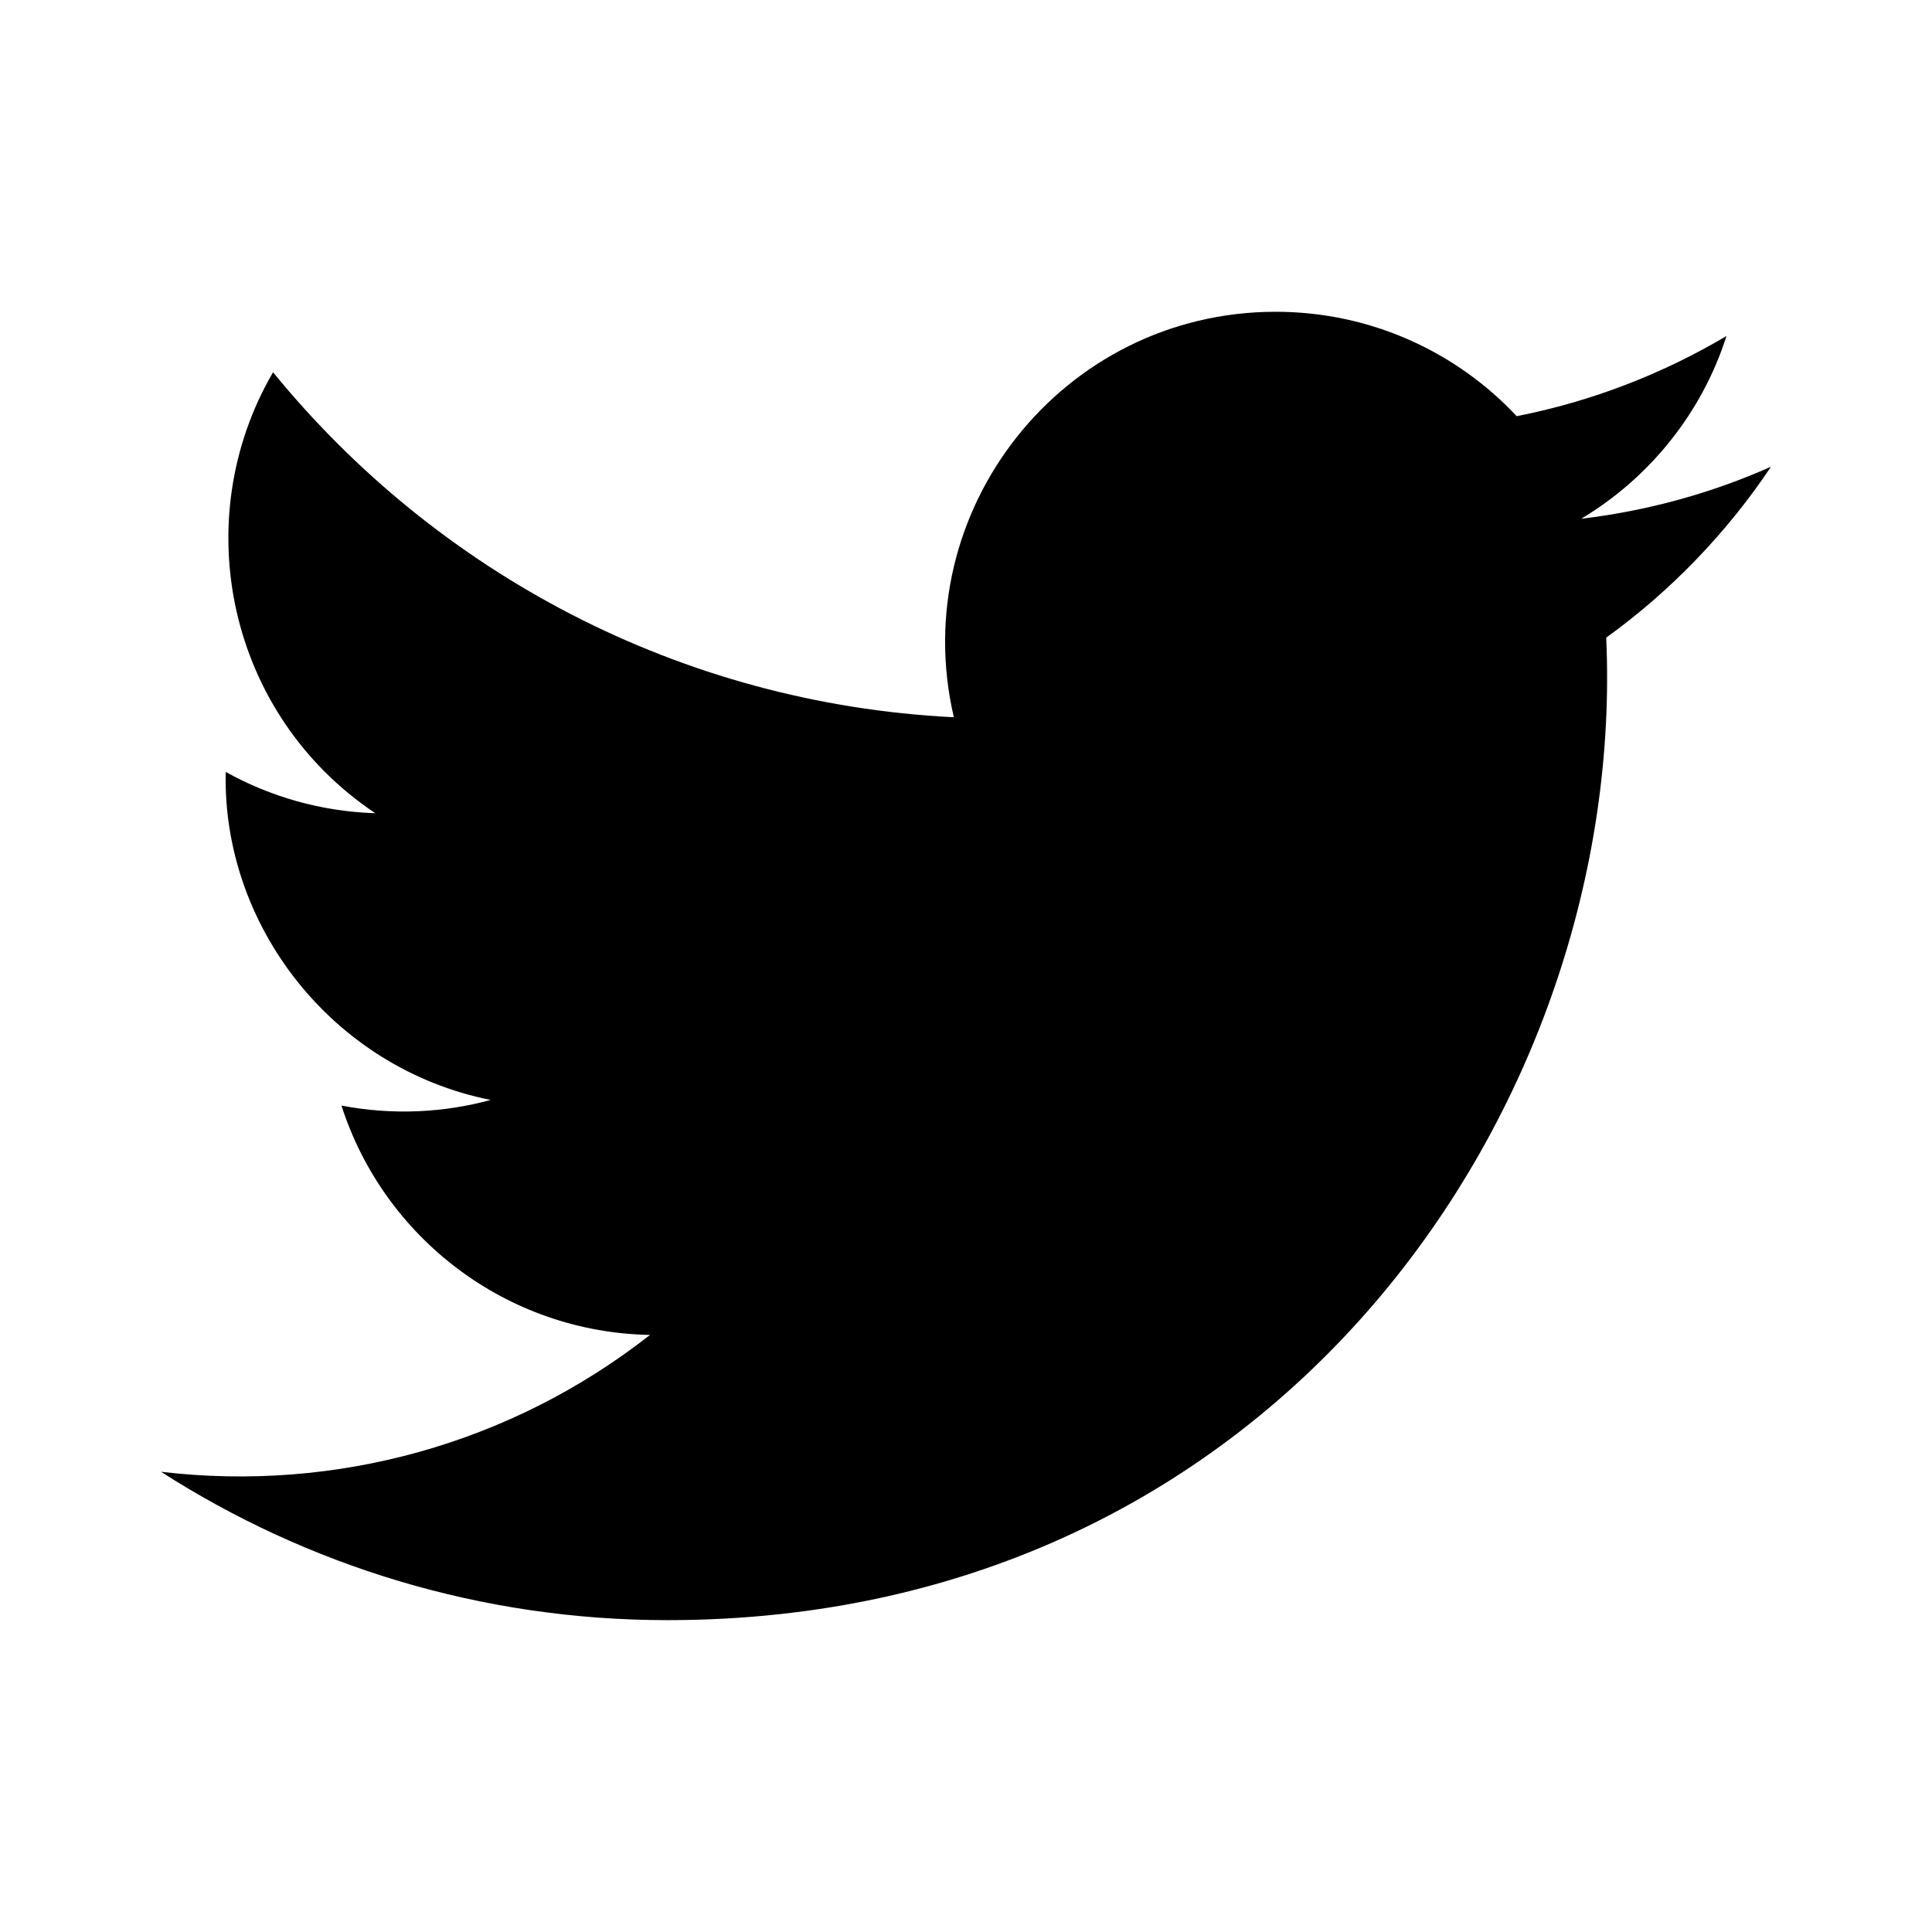
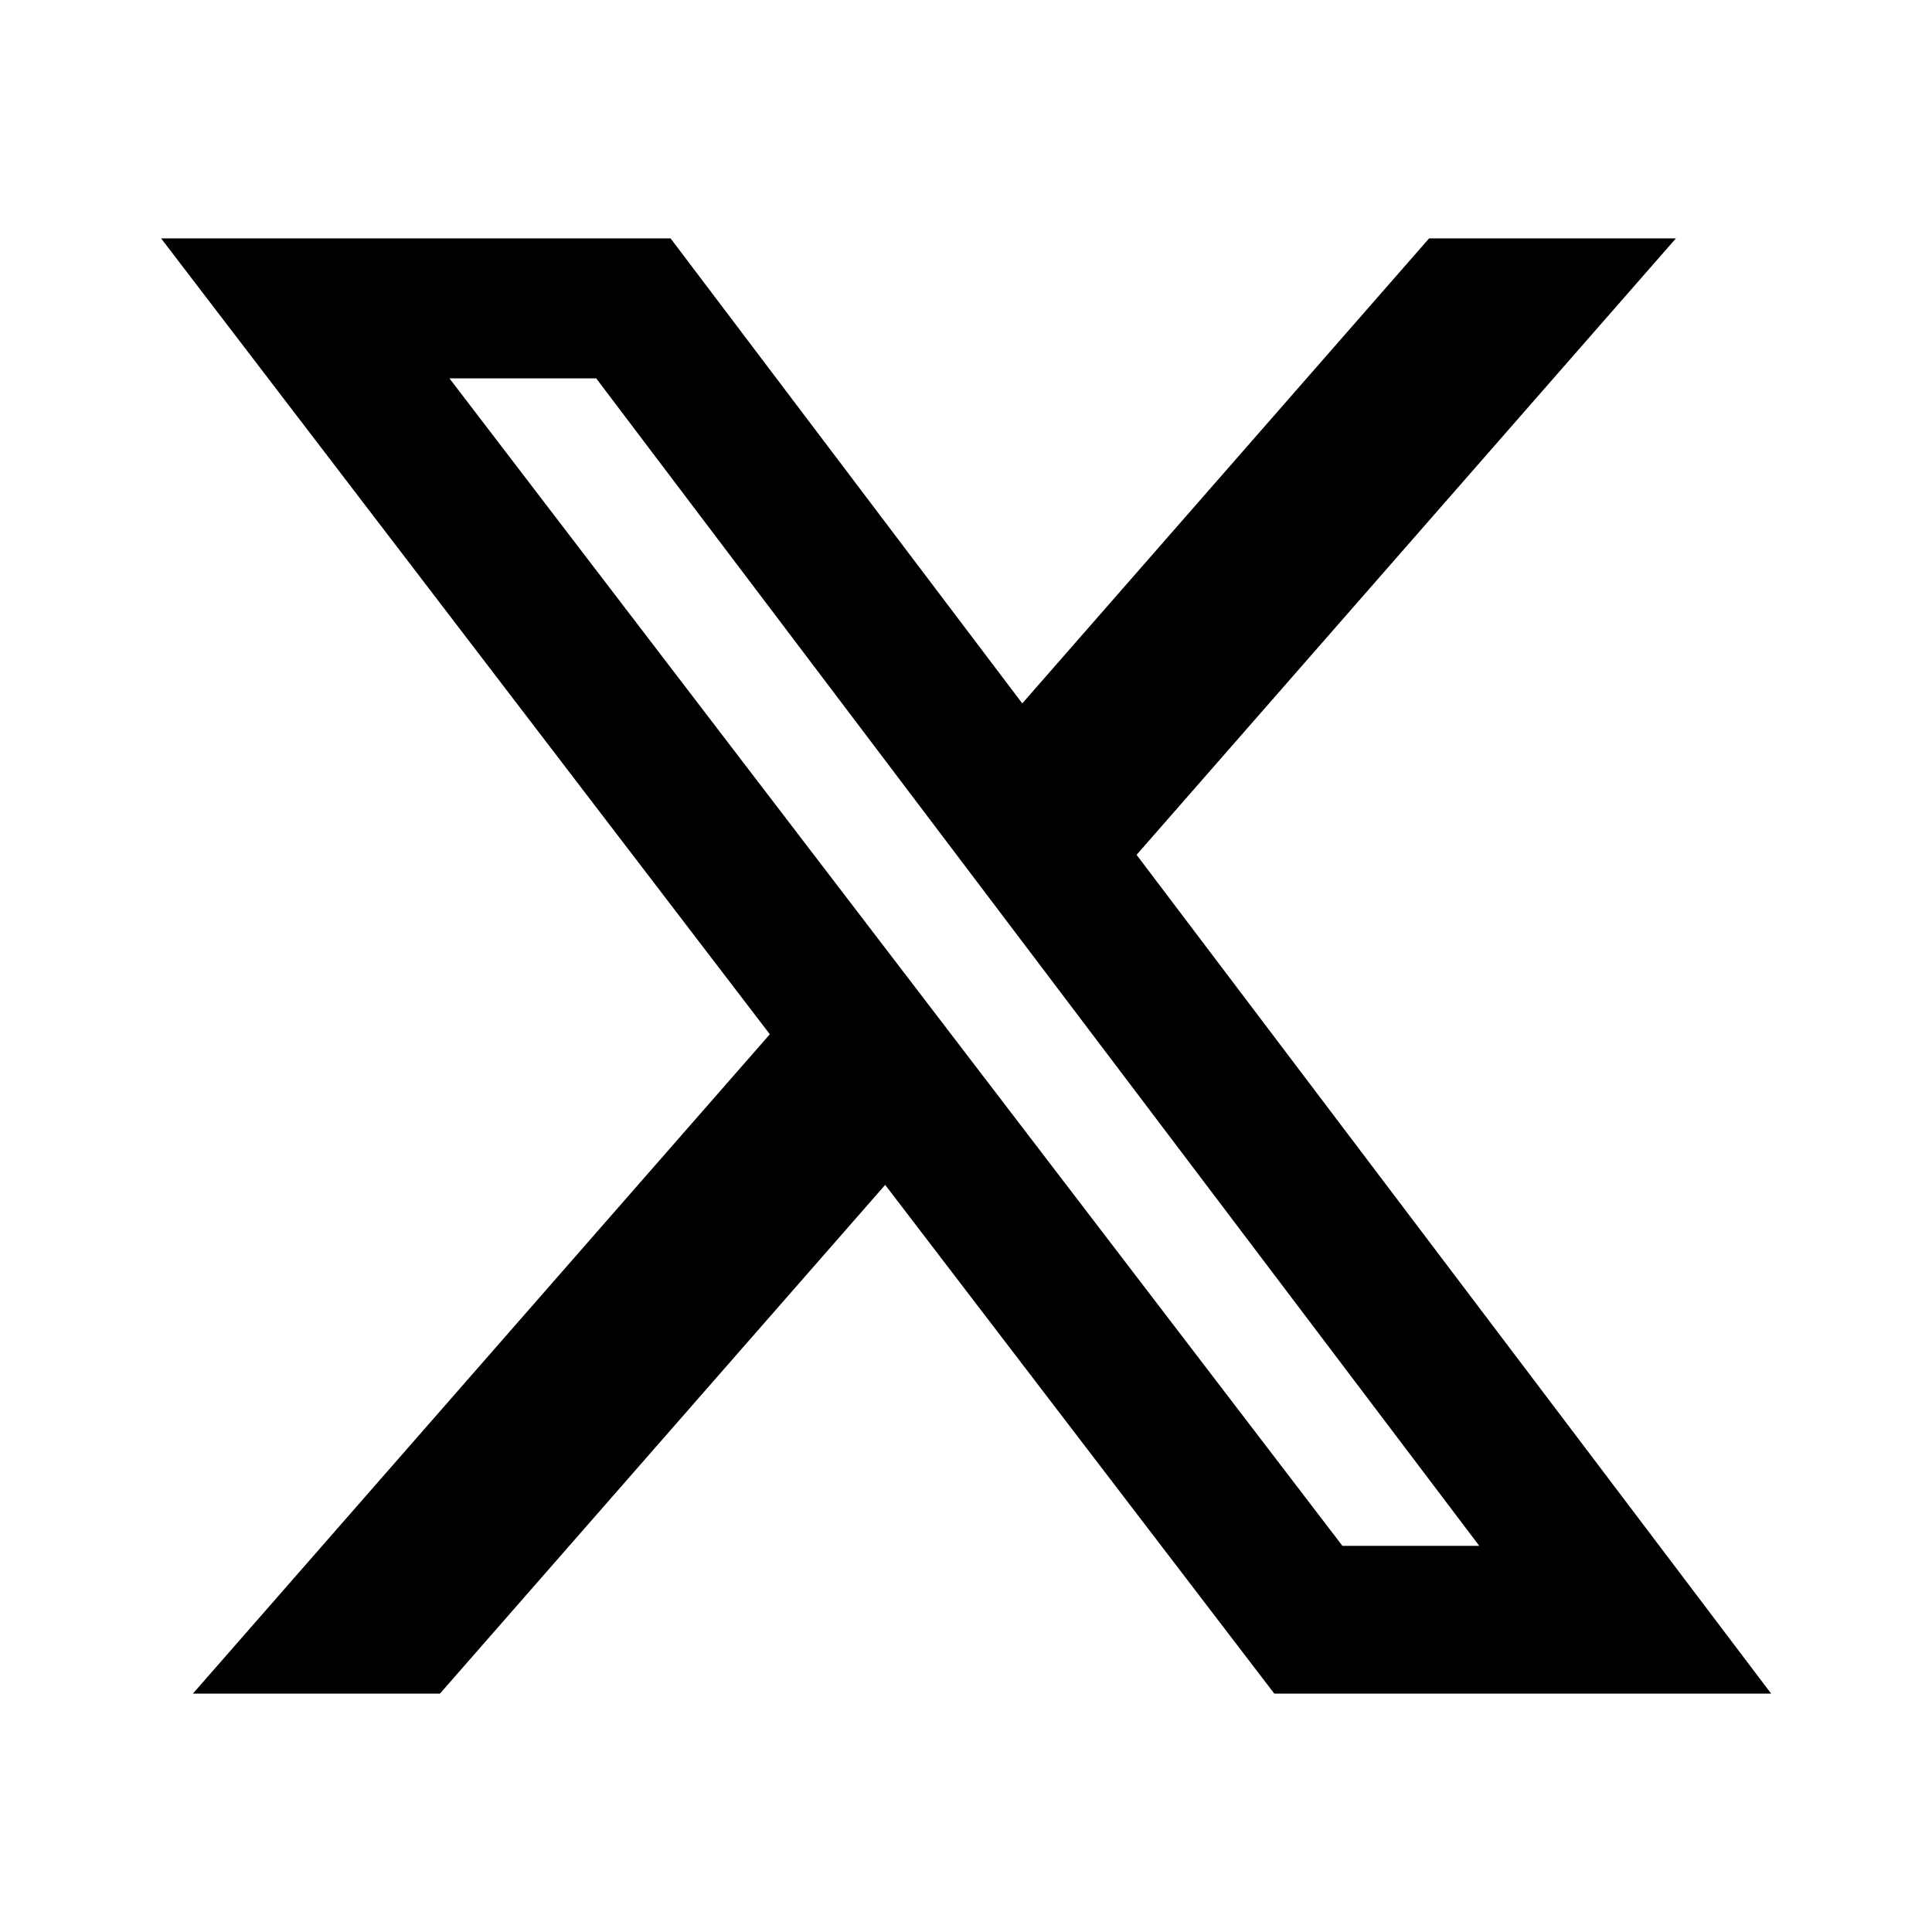
- <svg xmlns="http://www.w3.org/2000/svg" width="24" height="24" viewBox="0 0 24 24" fill="none" version="1.1" id="svg4">
-   <defs id="defs8" />
-   <path d="m 22,5.798 c -0.736,0.327 -1.527,0.547 -2.357,0.646 0.848,-0.508 1.498,-1.312 1.804,-2.27 -0.793,0.47 -1.671,0.812 -2.606,0.996 C 18.094,4.372 17.027,3.873 15.847,3.873 c -2.649,0 -4.596,2.472 -3.998,5.037 C 8.44,8.74 5.417,7.107 3.392,4.624 2.318,6.468 2.835,8.881 4.662,10.102 3.99,10.081 3.357,9.897 2.804,9.589 2.759,11.49 4.122,13.268 6.095,13.664 c -0.577,0.157 -1.21,0.193 -1.853,0.07 0.522,1.63 2.037,2.816 3.833,2.849 -1.725,1.352 -3.898,1.957 -6.075,1.7 1.816,1.164 3.973,1.843 6.29,1.843 7.618,0 11.923,-6.434 11.663,-12.205 C 20.754,7.343 21.45,6.62 22,5.798 Z" fill="#000000" id="path2" style="stroke-width:0.87" />
+ <svg xmlns="http://www.w3.org/2000/svg" width="24" height="24" viewBox="0 0 24 24" fill="none">
+   <path d="M17.753 2.961H20.819L14.119 10.619L22.002 21.039H15.83L10.996 14.719L5.465 21.039H2.396L9.563 12.848L2.001 2.961H8.33L12.699 8.738L17.753 2.961ZM16.676 19.203H18.376L7.406 4.7H5.583L16.676 19.203Z" fill="black" />
</svg>
